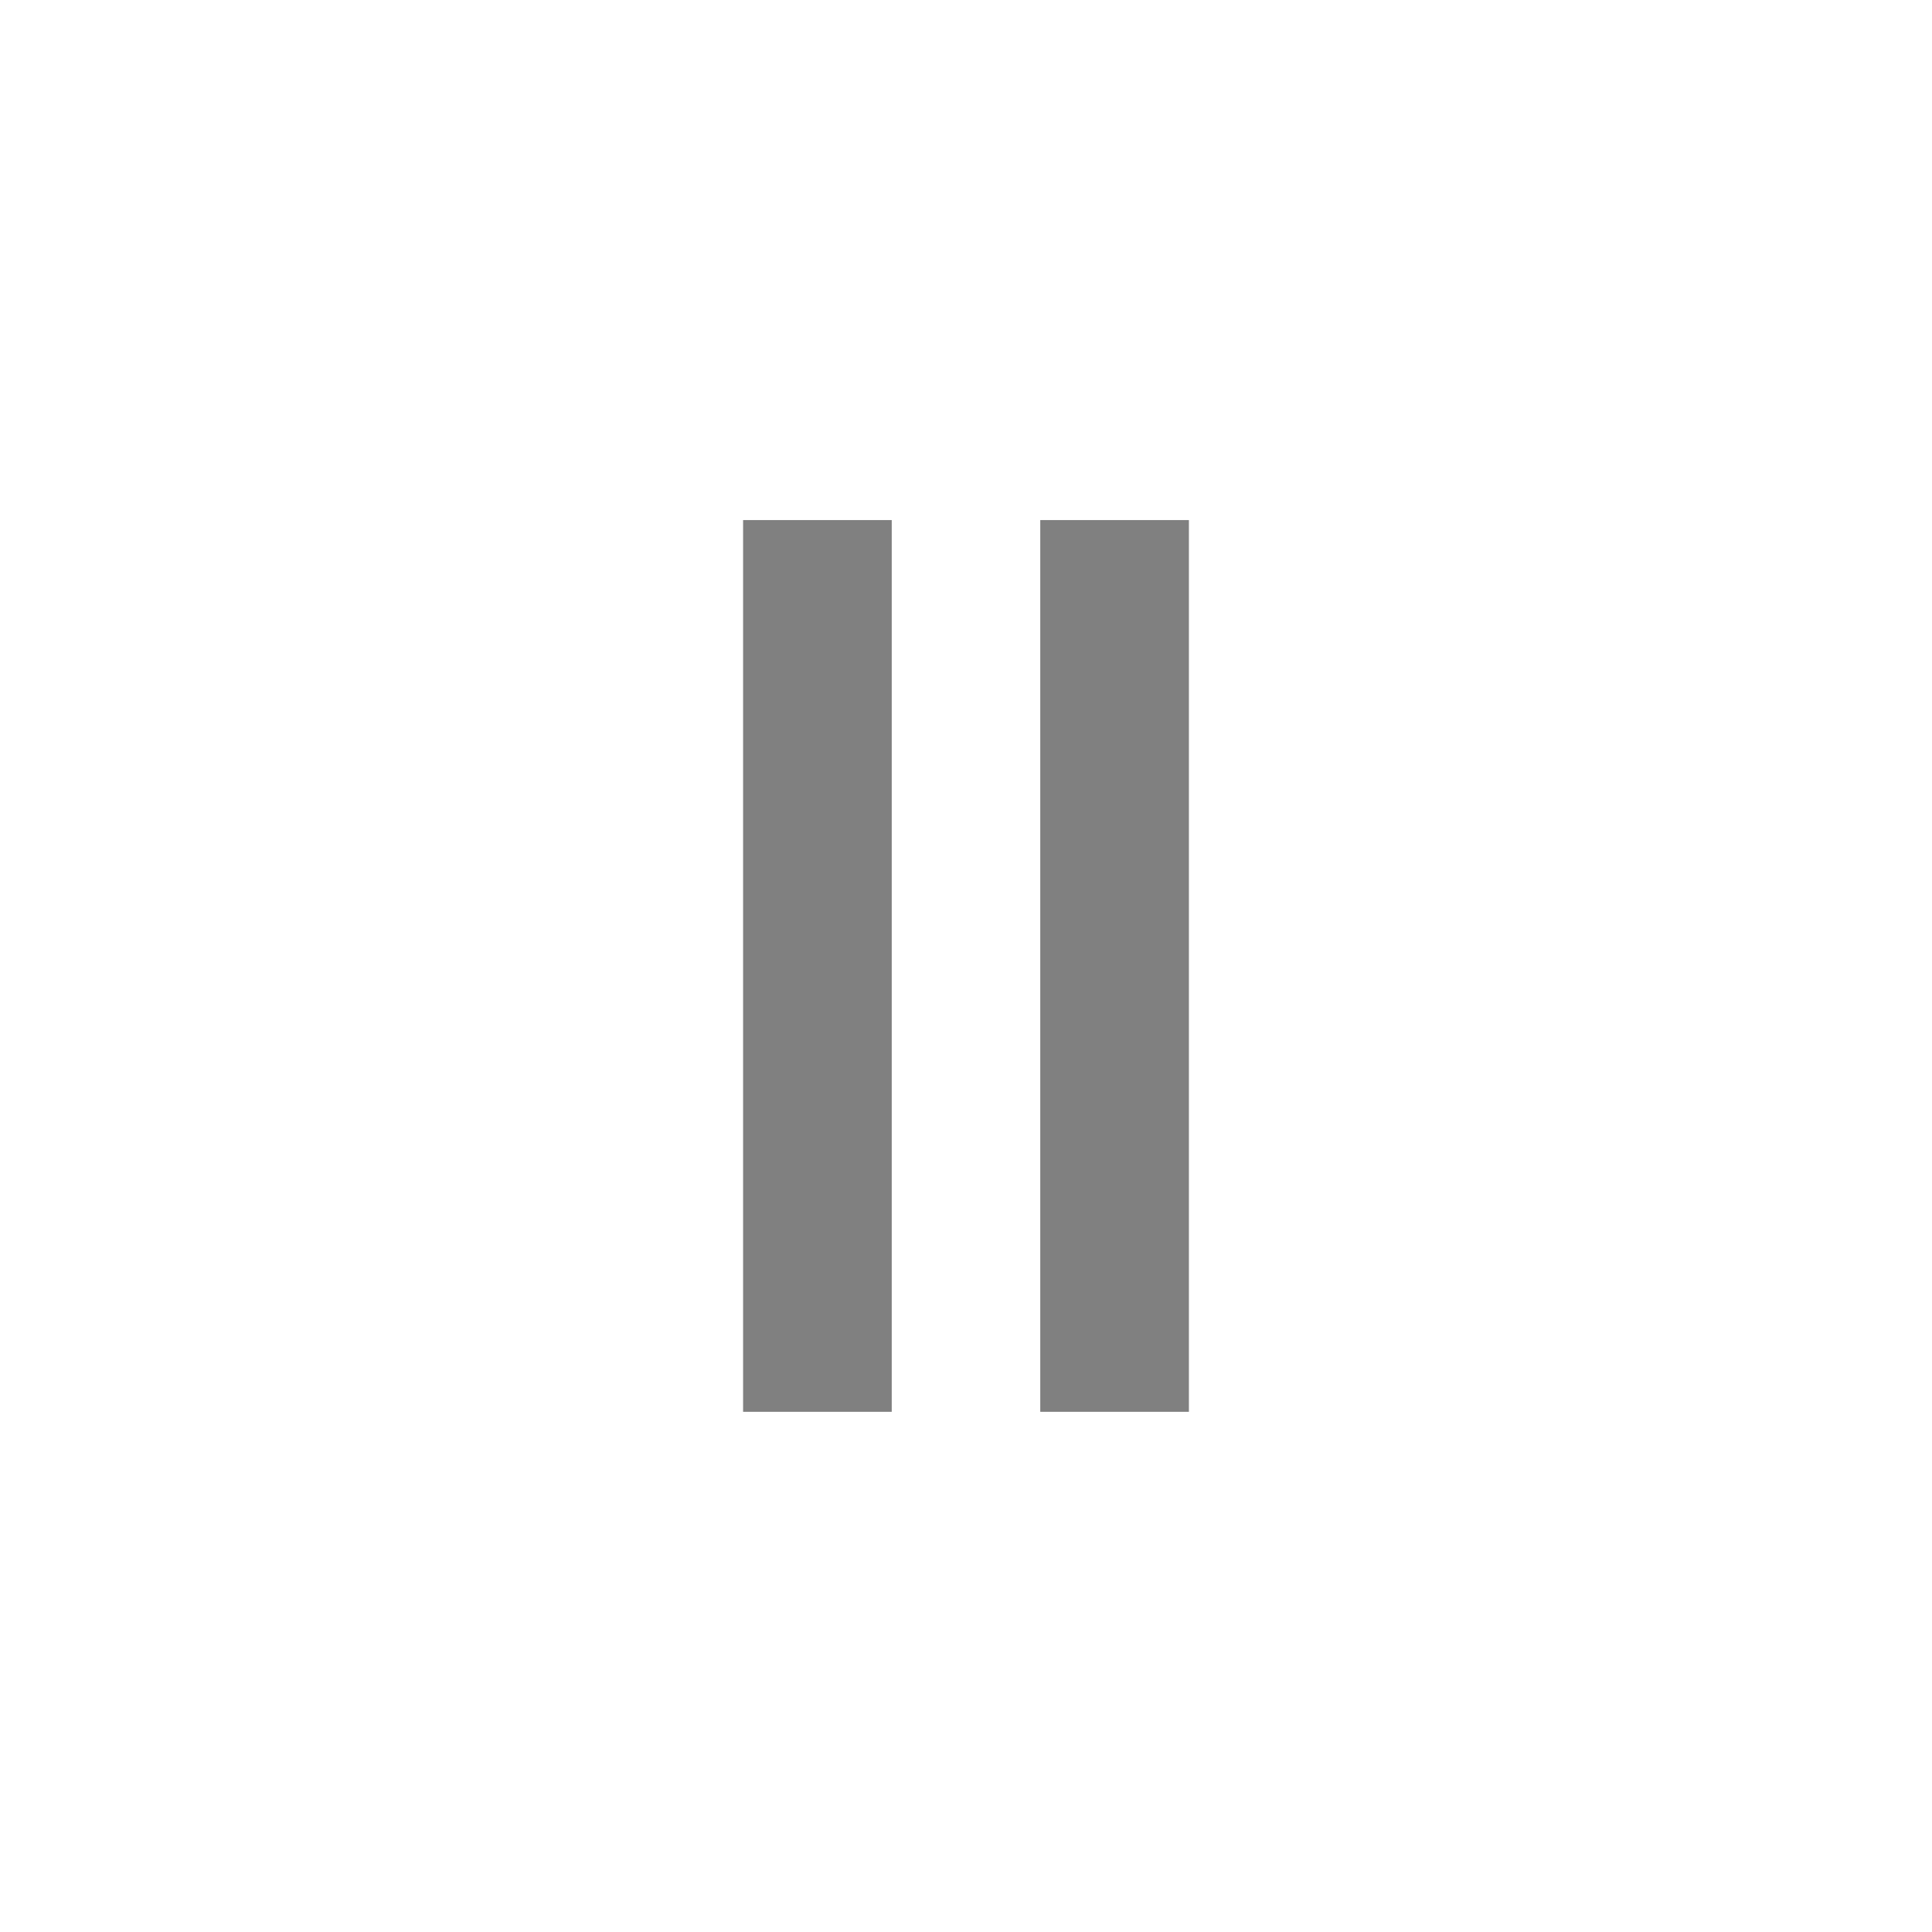
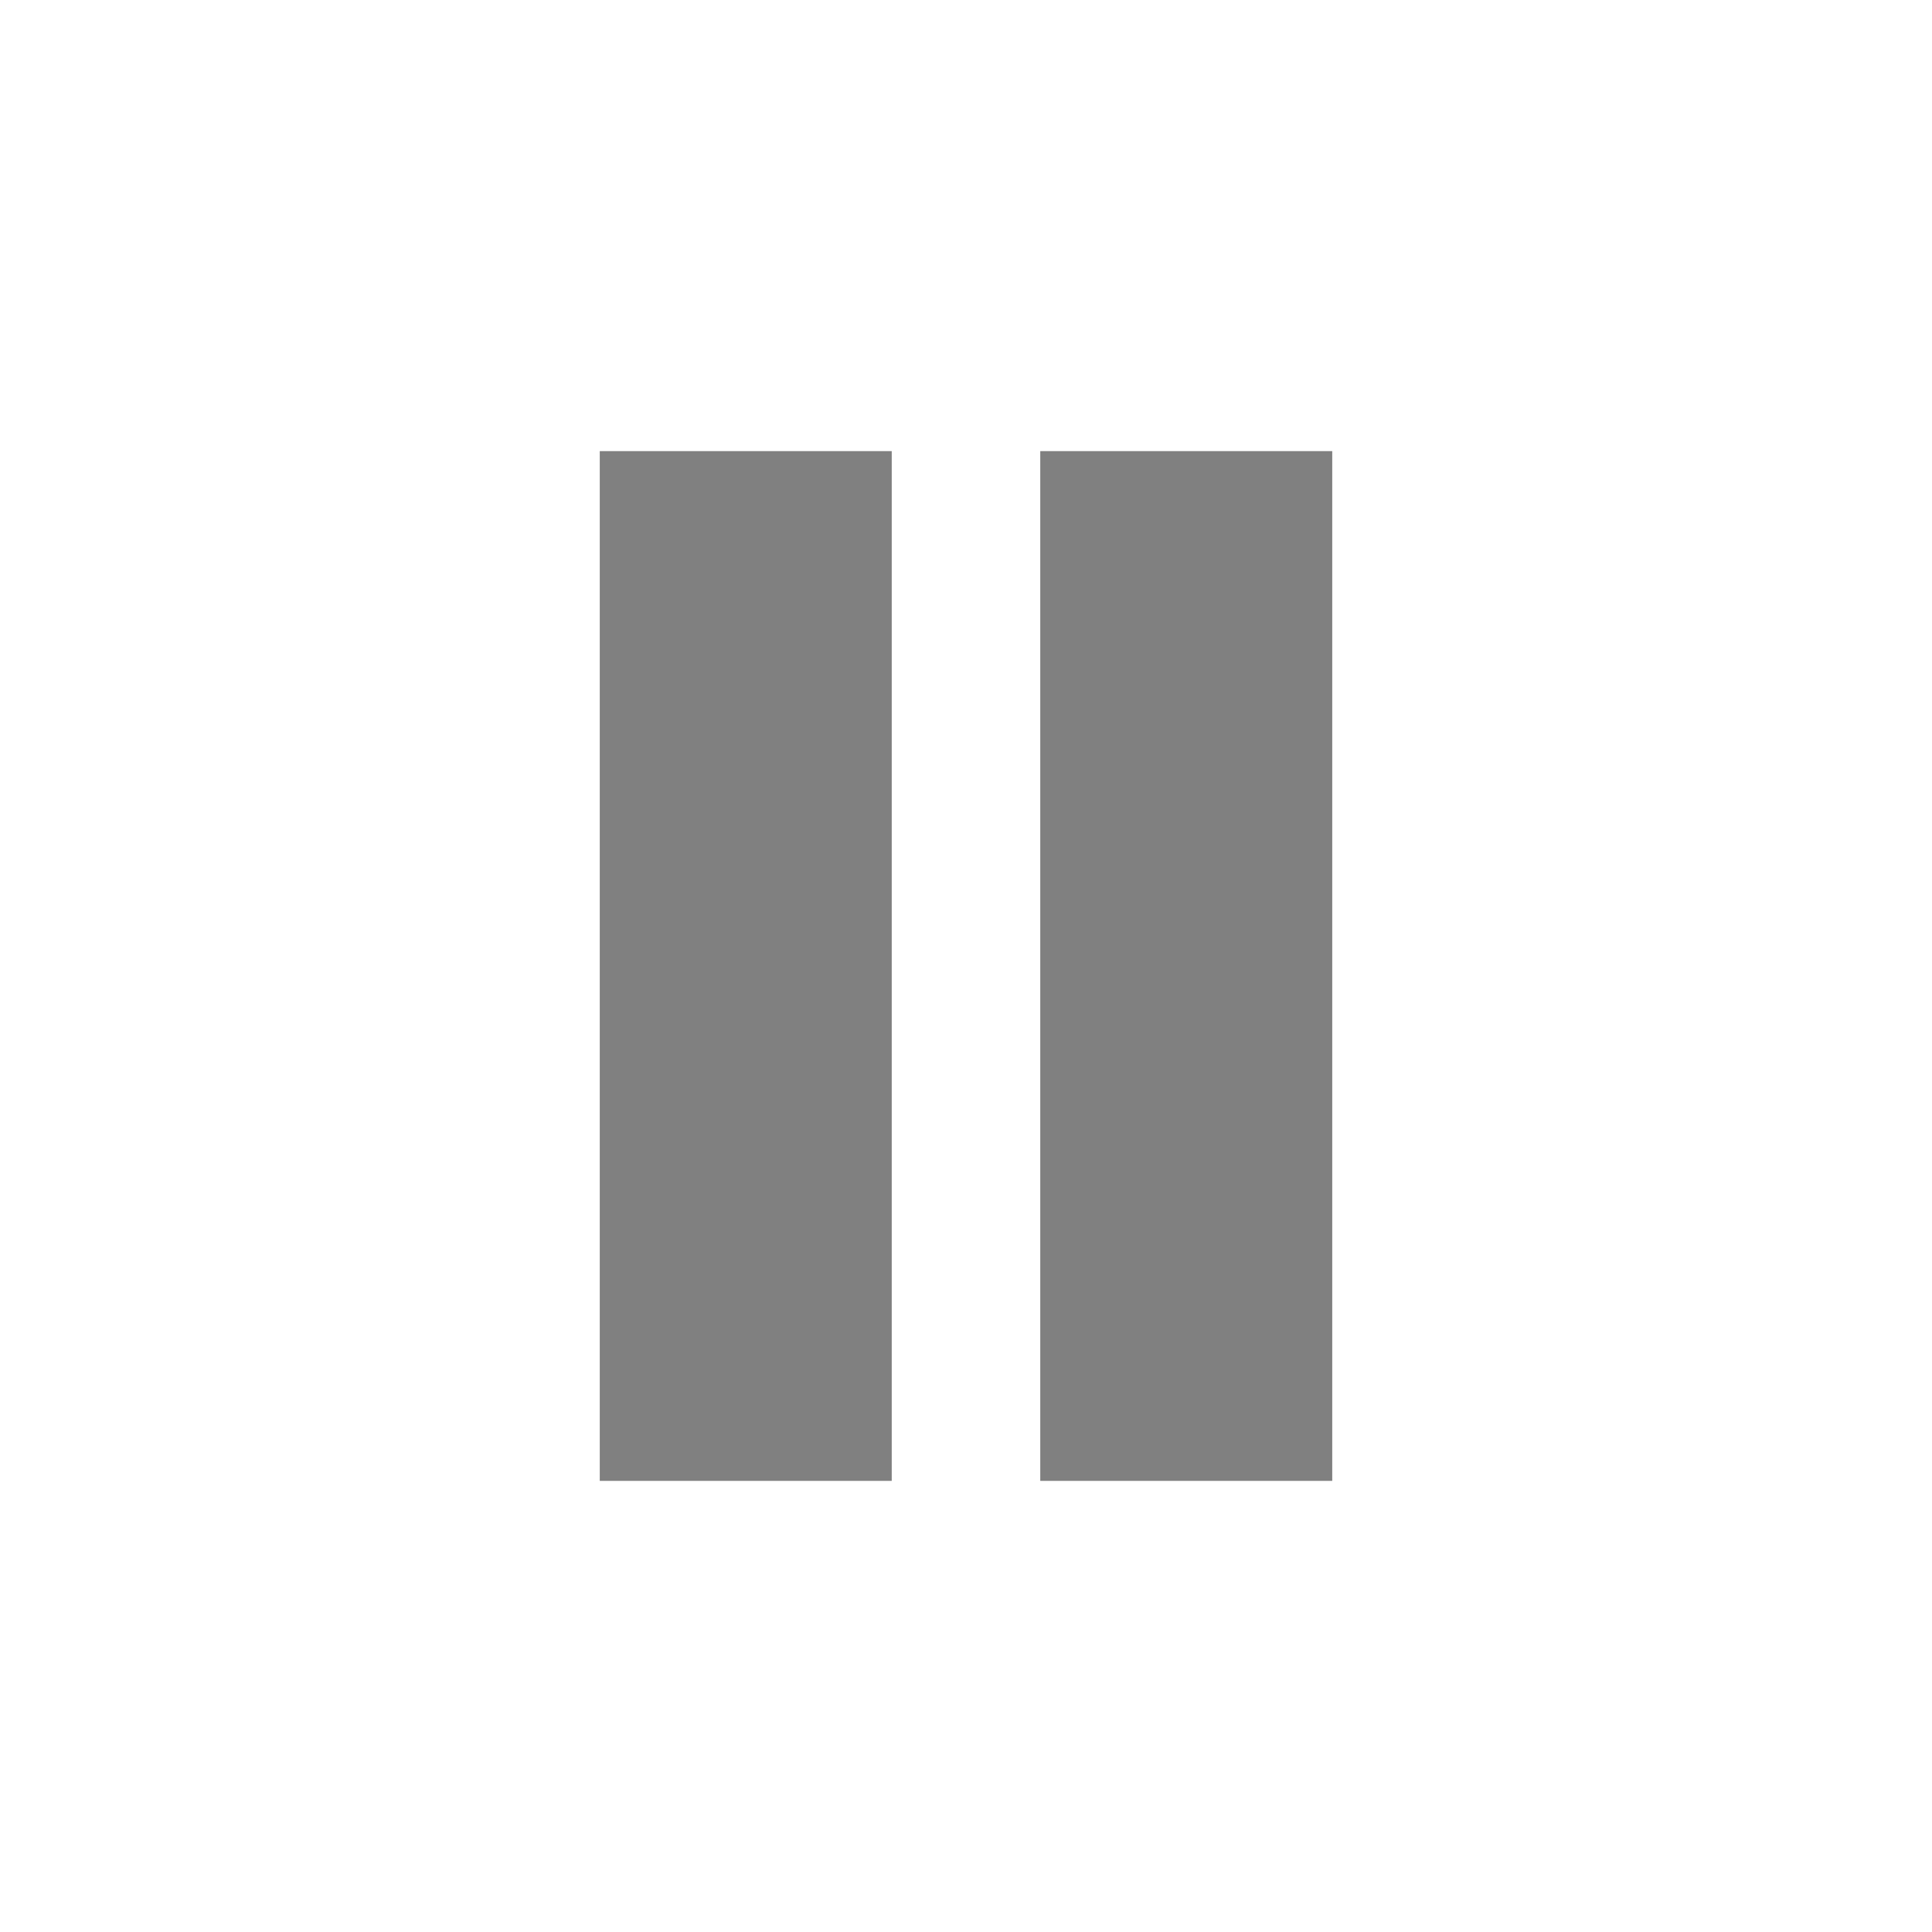
<svg xmlns="http://www.w3.org/2000/svg" height="16" width="16" version="1.1" id="svg4">
  <defs id="defs8" />
-   <rect style="opacity:1;fill:#808080;fill-opacity:1;stroke:none;stroke-width:0.652;stroke-linecap:butt;stroke-linejoin:bevel;stroke-miterlimit:4;stroke-dasharray:none;stroke-opacity:1;paint-order:fill markers stroke" id="rect816-3-7-5-2-3" width="1.231" height="7.385" x="-7.385" y="-11.692" transform="scale(-1)" />
-   <rect style="opacity:1;fill:#808080;fill-opacity:1;stroke:none;stroke-width:0.652;stroke-linecap:butt;stroke-linejoin:bevel;stroke-miterlimit:4;stroke-dasharray:none;stroke-opacity:1;paint-order:fill markers stroke" id="rect816-3-7-5-2-6" width="1.231" height="7.385" x="-9.846" y="-11.692" transform="scale(-1)" />
+   <path style="opacity:1;fill:#808080;fill-opacity:1;stroke:none;stroke-width:0.753;stroke-linecap:butt;stroke-linejoin:bevel;stroke-miterlimit:4;stroke-dasharray:none;stroke-opacity:1;paint-order:fill markers stroke" d="M 4.967 3.736 L 4.967 12.264 L 5.156 12.264 L 6.578 12.264 L 7.385 12.264 L 7.385 3.736 L 6.578 3.736 L 5.156 3.736 L 4.967 3.736 z M 8.615 3.736 L 8.615 12.264 L 9.42 12.264 L 10.842 12.264 L 11.033 12.264 L 11.033 3.736 L 10.842 3.736 L 9.42 3.736 L 8.615 3.736 z " id="rect816-3-7-5-2-3-3" />
</svg>
